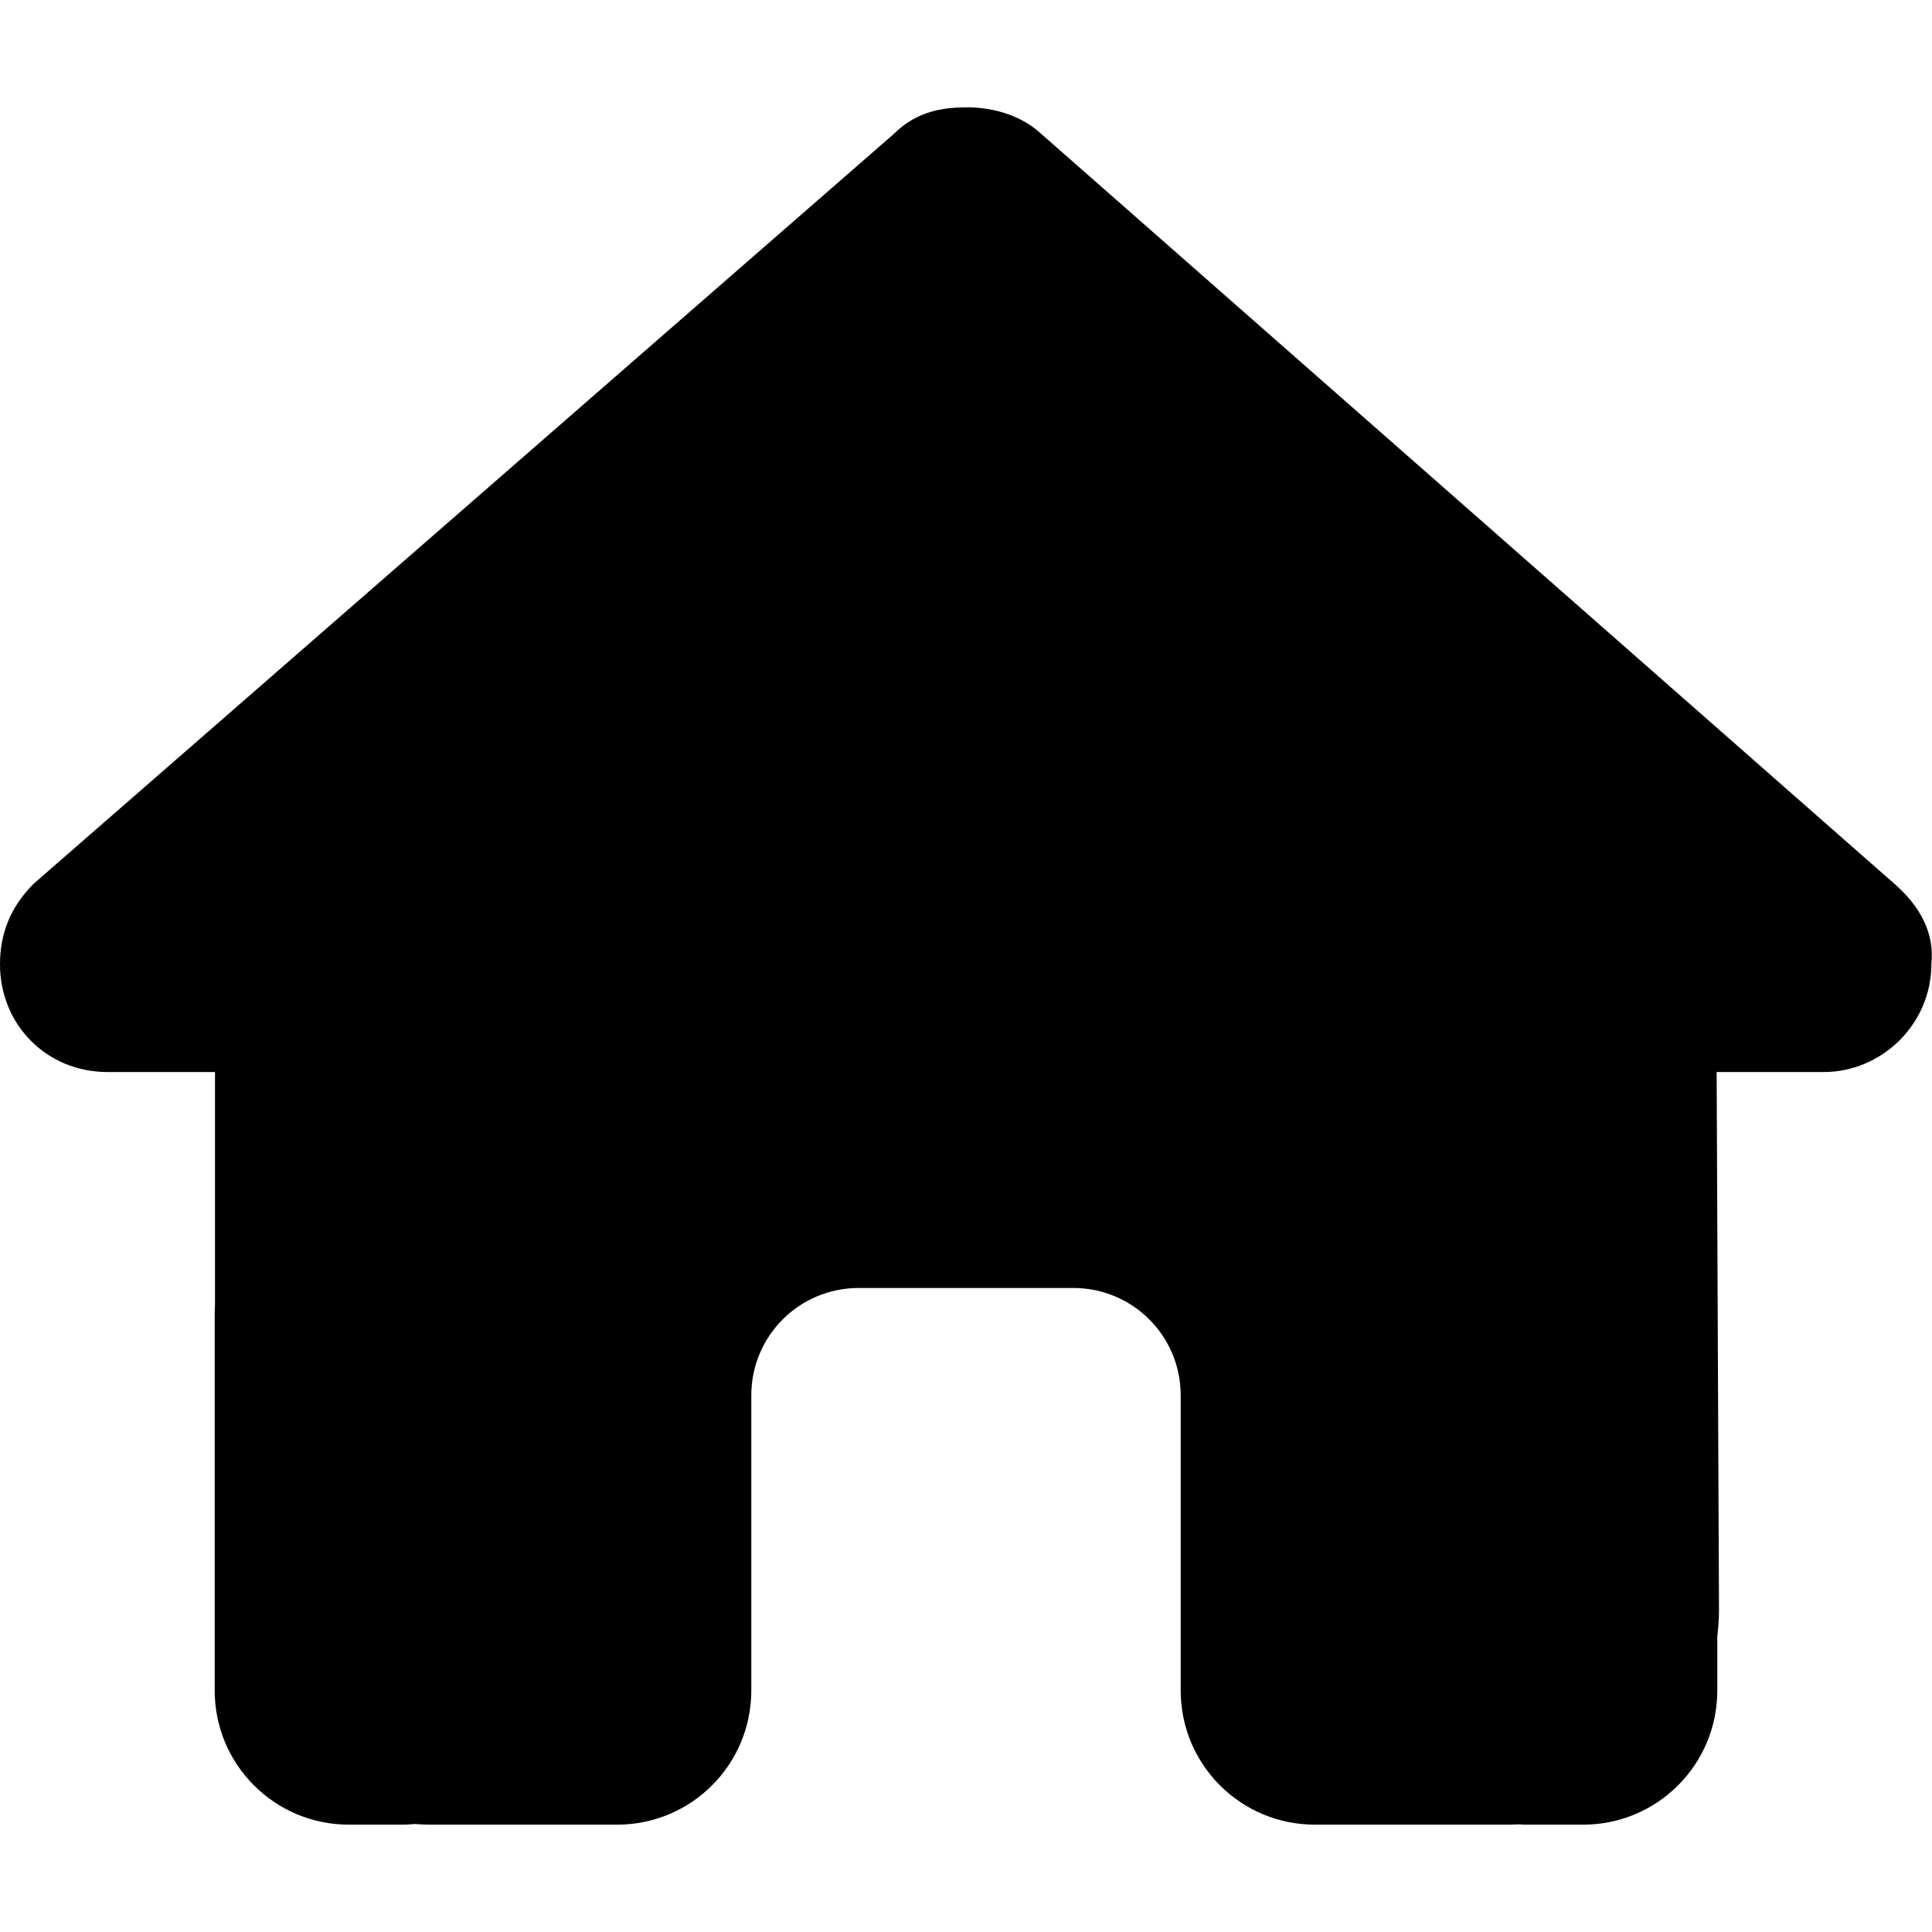
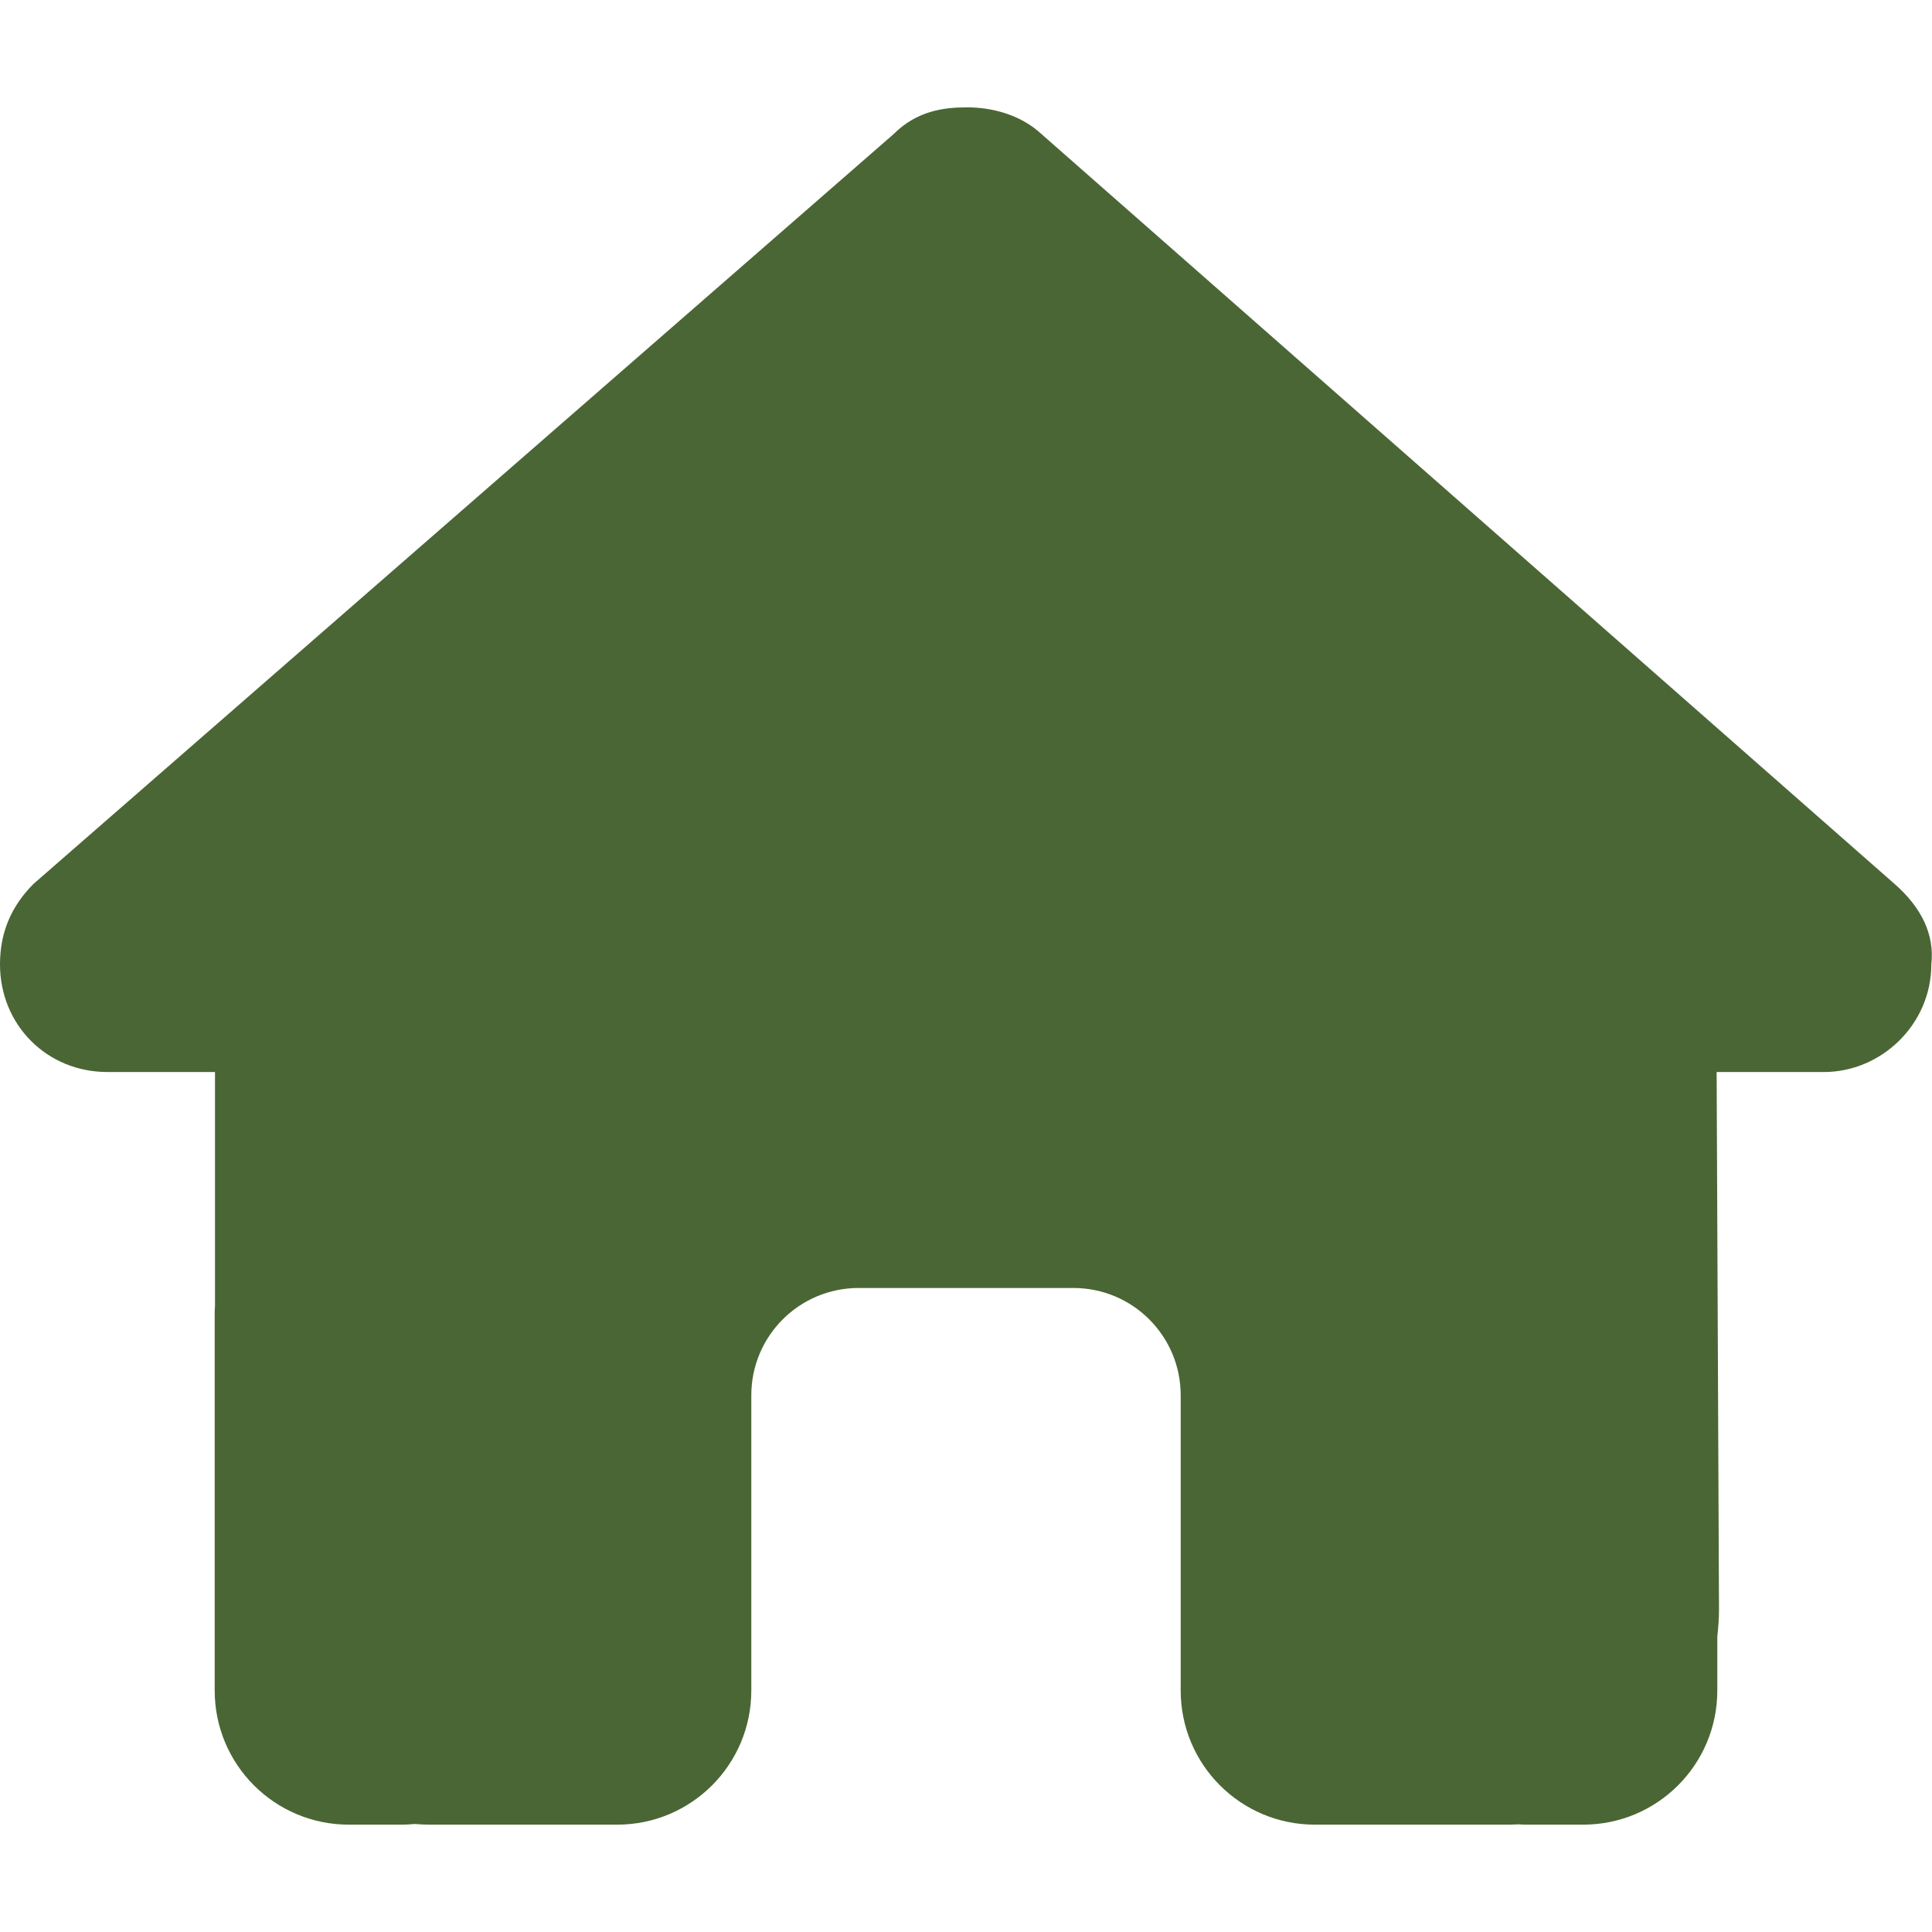
<svg xmlns="http://www.w3.org/2000/svg" width="32" height="32" viewBox="0 0 32 32" fill="none">
-   <path d="M31.989 15.972C31.989 16.972 31.156 17.756 30.211 17.756H28.433L28.472 26.655C28.472 26.805 28.461 26.956 28.444 27.105V28C28.444 29.228 27.45 30.222 26.222 30.222H25.333C25.272 30.222 25.211 30.222 25.15 30.217C25.072 30.222 24.994 30.222 24.917 30.222H23.111H21.778C20.55 30.222 19.556 29.228 19.556 28V26.667V23.111C19.556 22.128 18.761 21.333 17.778 21.333H14.222C13.239 21.333 12.444 22.128 12.444 23.111V26.667V28C12.444 29.228 11.45 30.222 10.222 30.222H8.889H7.117C7.033 30.222 6.95 30.217 6.867 30.211C6.8 30.217 6.733 30.222 6.667 30.222H5.778C4.55 30.222 3.556 29.228 3.556 28V21.778C3.556 21.728 3.556 21.672 3.561 21.622V17.756H1.778C0.778 17.756 0 16.978 0 15.972C0 15.472 0.167 15.028 0.556 14.639L14.8 2.222C15.189 1.833 15.633 1.778 16.022 1.778C16.411 1.778 16.856 1.889 17.189 2.167L31.378 14.639C31.822 15.028 32.044 15.472 31.989 15.972Z" fill="black" />
+   <path d="M31.989 15.972C31.989 16.972 31.156 17.756 30.211 17.756H28.433L28.472 26.656C28.472 26.806 28.461 26.956 28.444 27.106V28C28.444 29.228 27.45 30.222 26.222 30.222H25.333C25.272 30.222 25.211 30.222 25.15 30.217C25.072 30.222 24.994 30.222 24.917 30.222H23.111H21.778C20.55 30.222 19.556 29.228 19.556 28V26.667V23.111C19.556 22.128 18.761 21.333 17.778 21.333H14.222C13.239 21.333 12.444 22.128 12.444 23.111V26.667V28C12.444 29.228 11.45 30.222 10.222 30.222H8.889H7.117C7.033 30.222 6.95 30.217 6.867 30.211C6.8 30.217 6.733 30.222 6.667 30.222H5.778C4.55 30.222 3.556 29.228 3.556 28V21.778C3.556 21.728 3.556 21.672 3.561 21.622V17.756H1.778C0.778 17.756 0 16.978 0 15.972C0 15.472 0.167 15.028 0.556 14.639L14.8 2.222C15.189 1.833 15.633 1.778 16.022 1.778C16.411 1.778 16.856 1.889 17.189 2.167L31.378 14.639C31.822 15.028 32.044 15.472 31.989 15.972Z" fill="#4A6635" />
</svg>
